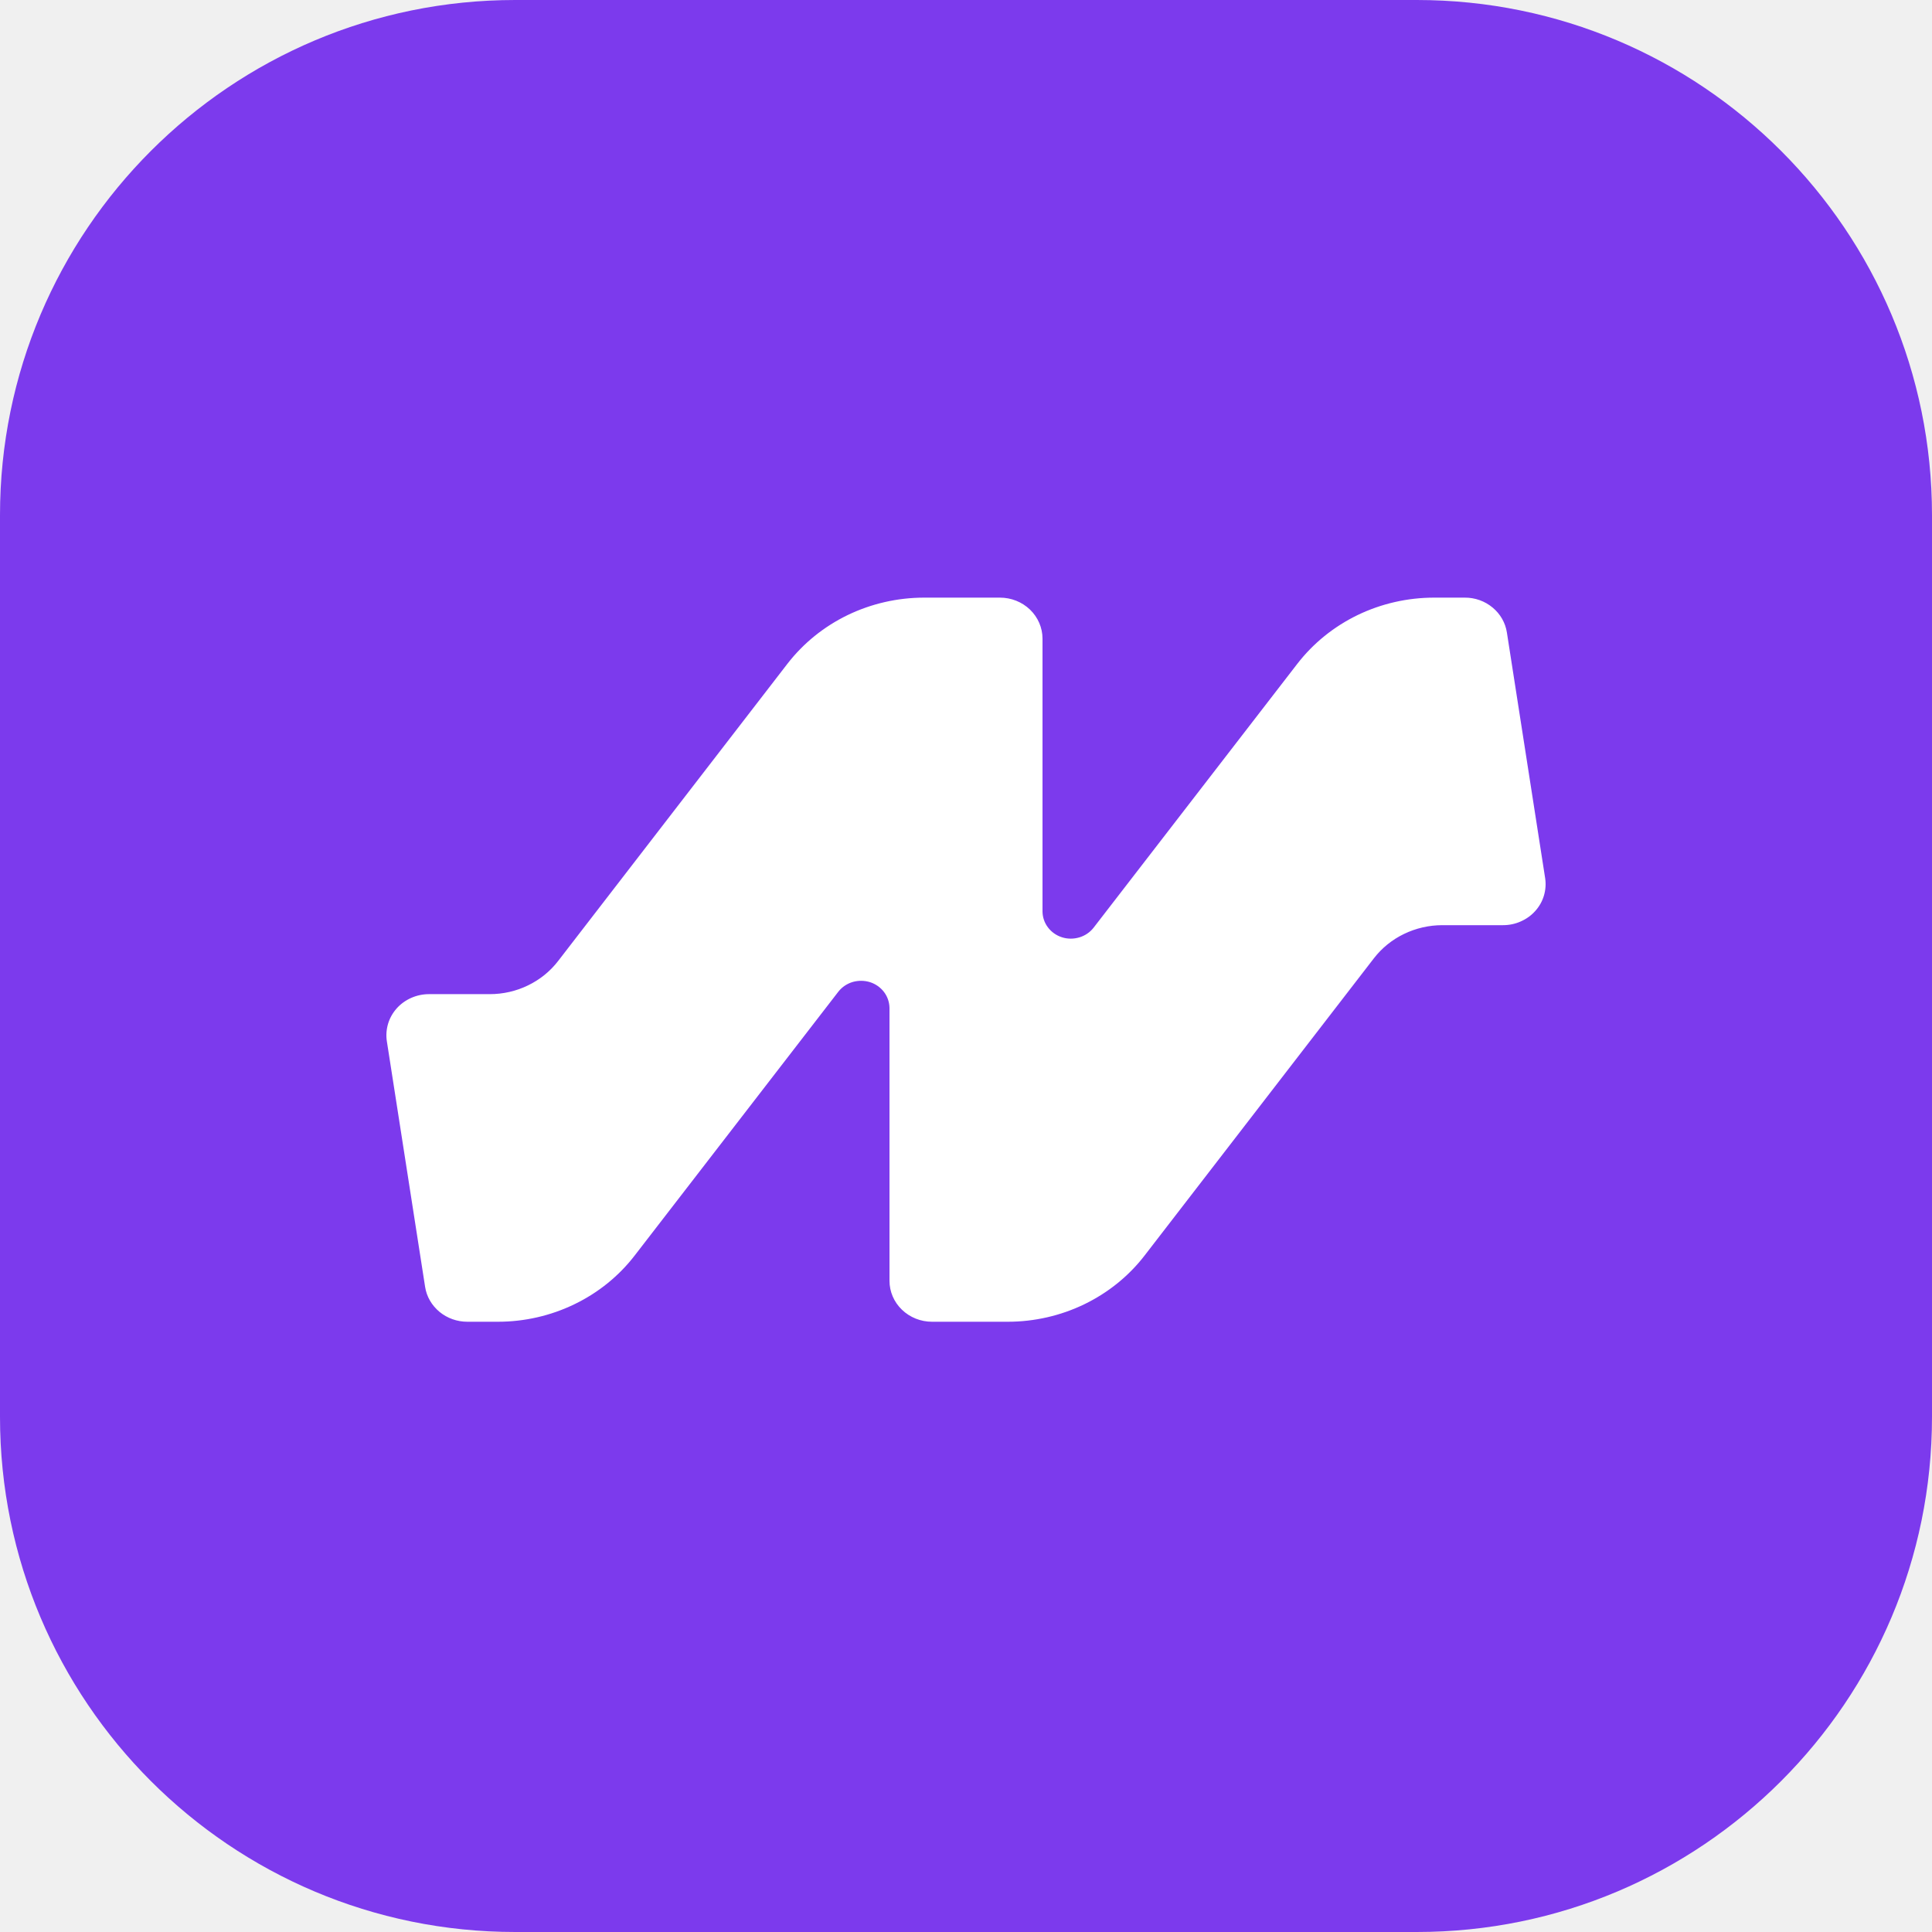
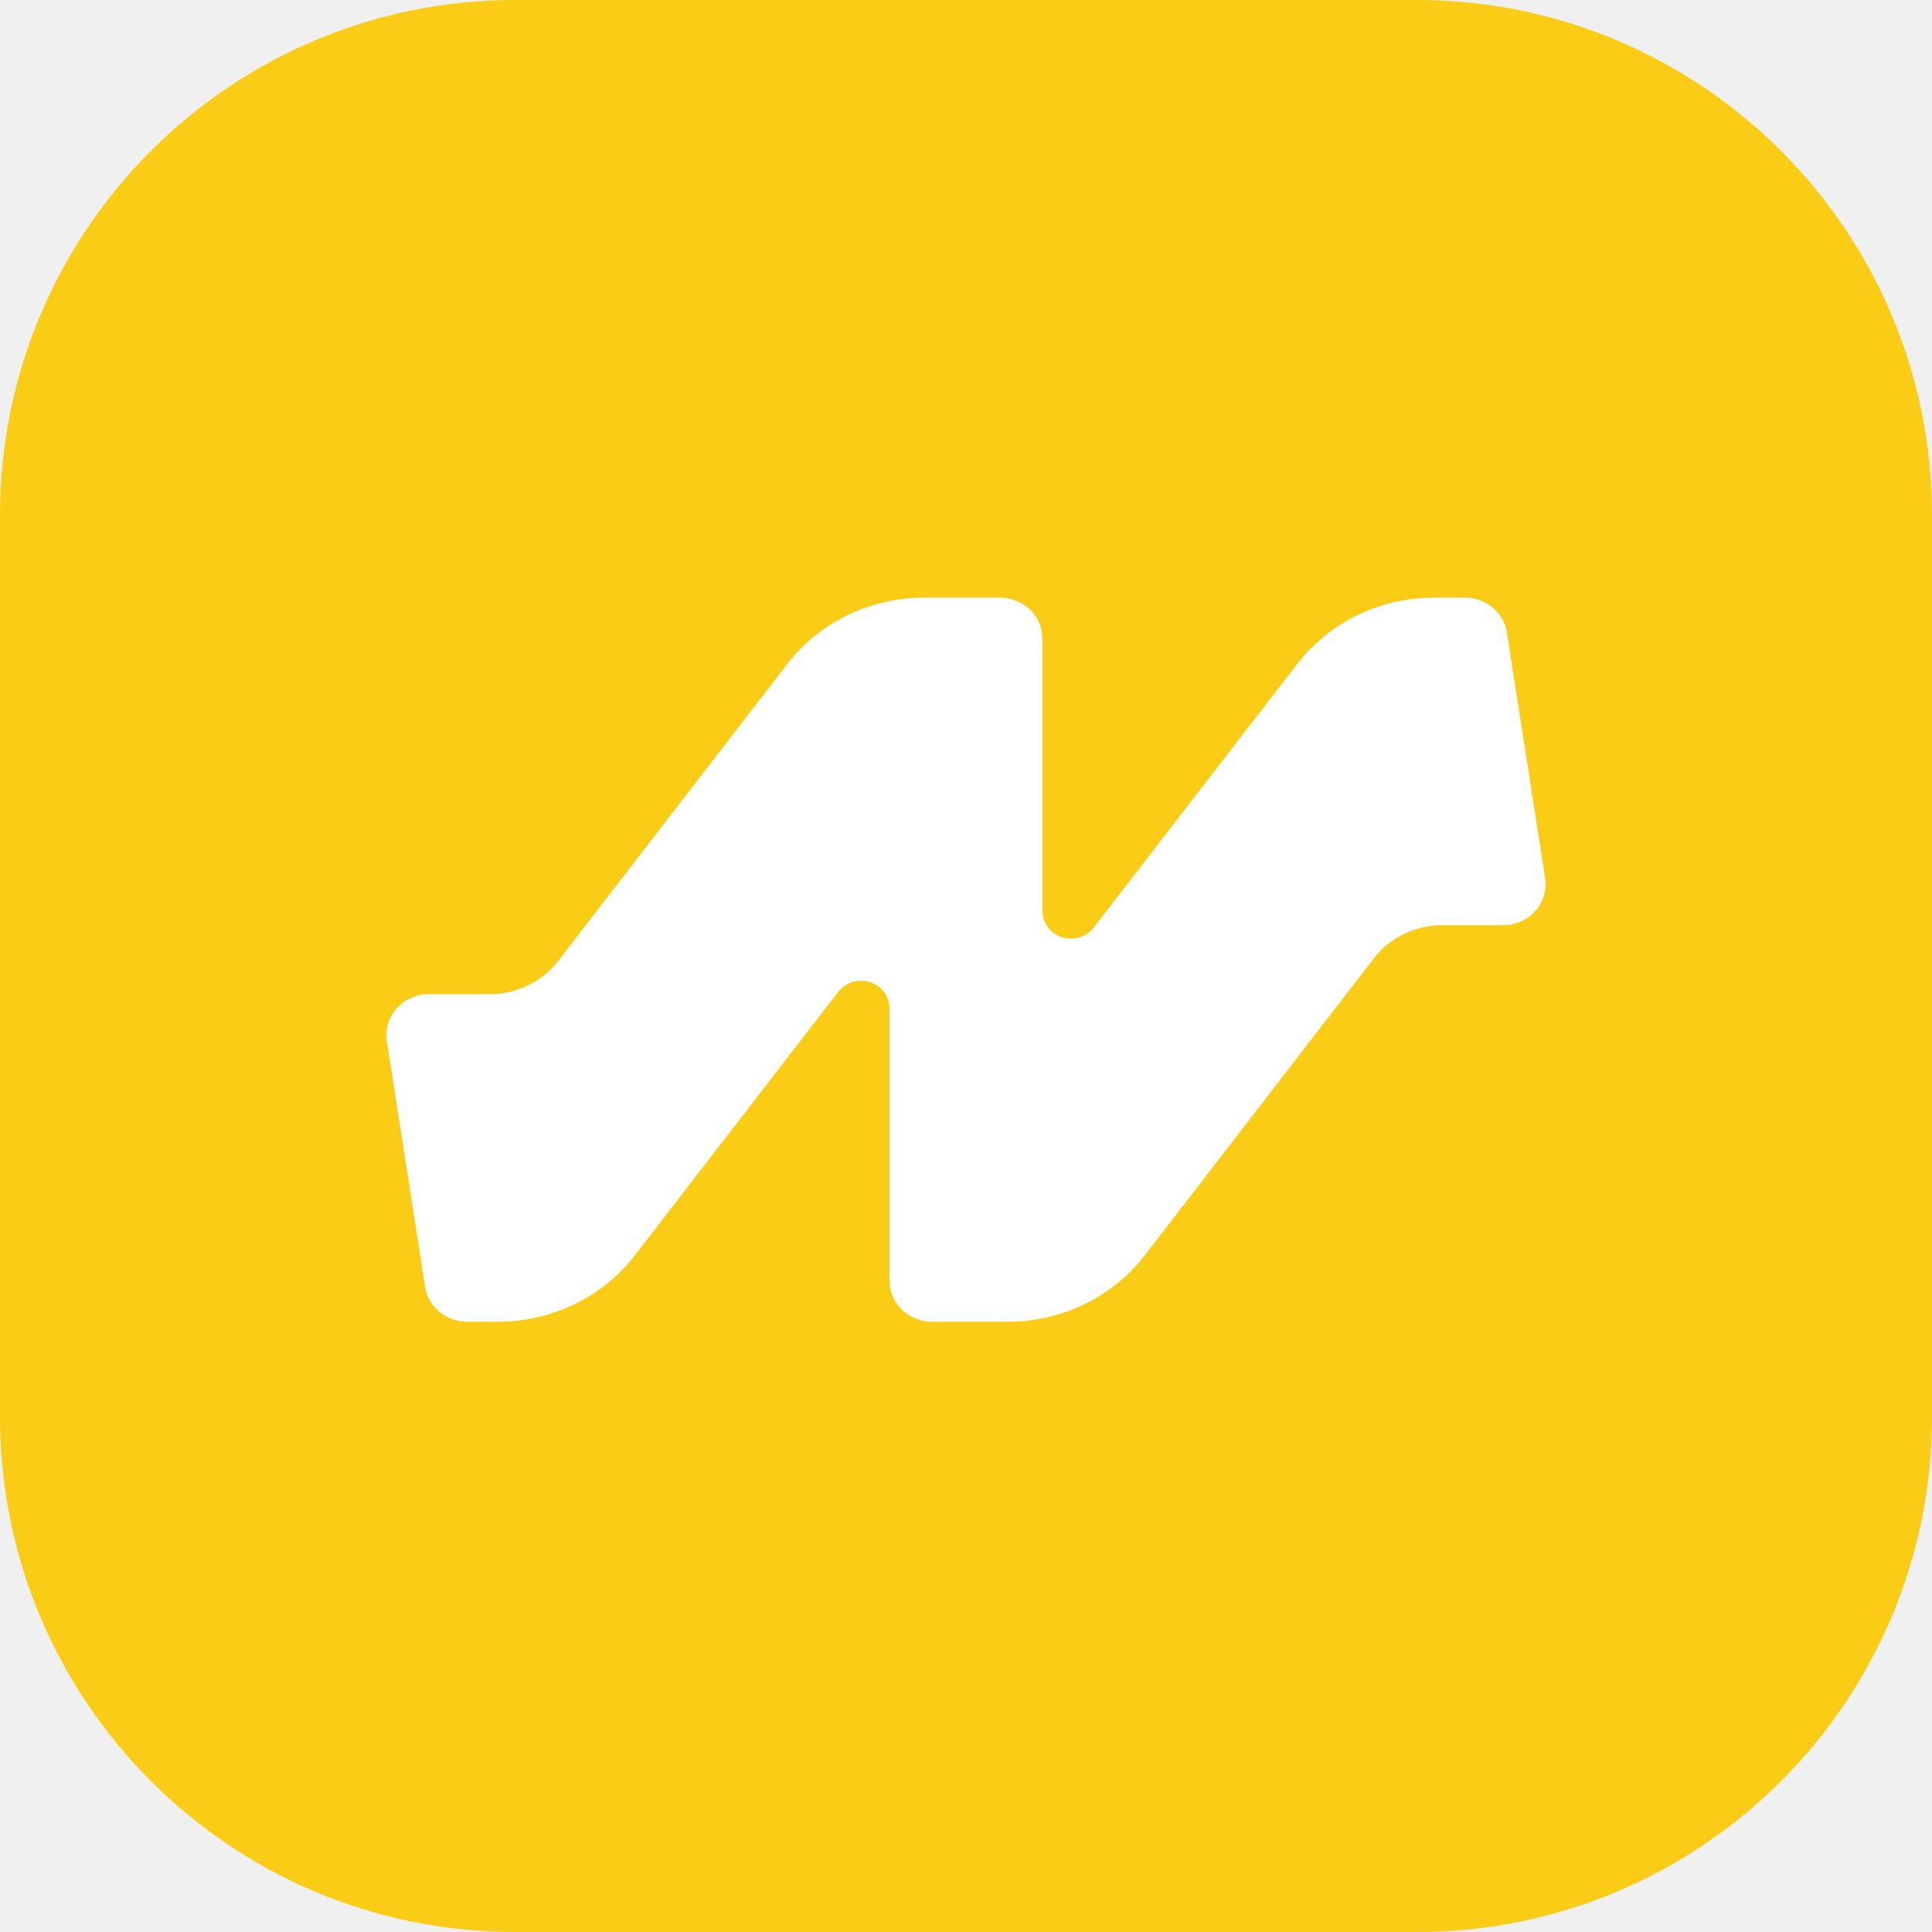
<svg xmlns="http://www.w3.org/2000/svg" width="30" height="30" viewBox="0 0 30 30" fill="none">
  <g clip-path="url(#clip0_110_308)">
-     <path d="M22 0H8C3.582 0 0 3.582 0 8V22C0 26.418 3.582 30 8 30H22C26.418 30 30 26.418 30 22V8C30 3.582 26.418 0 22 0Z" fill="#7C3AED" />
+     <path d="M22 0H8C3.582 0 0 3.582 0 8V22C0 26.418 3.582 30 8 30H22C26.418 30 30 26.418 30 22V8C30 3.582 26.418 0 22 0Z" fill="#FACC15" />
    <path d="M22.396 14.366H23.339C23.434 14.366 23.528 14.347 23.614 14.308C23.701 14.27 23.778 14.215 23.84 14.145C23.902 14.076 23.948 13.995 23.974 13.907C24 13.819 24.007 13.727 23.993 13.636L23.399 9.822C23.376 9.671 23.297 9.533 23.177 9.434C23.057 9.334 22.904 9.279 22.745 9.28H22.269C21.856 9.28 21.449 9.373 21.08 9.551C20.711 9.73 20.391 9.989 20.145 10.307L16.98 14.407C16.924 14.478 16.847 14.53 16.759 14.556C16.671 14.582 16.577 14.582 16.49 14.554C16.402 14.526 16.326 14.472 16.272 14.4C16.218 14.329 16.189 14.242 16.188 14.154V9.916C16.188 9.748 16.118 9.586 15.994 9.466C15.87 9.347 15.702 9.28 15.527 9.28H14.351C13.938 9.28 13.531 9.373 13.162 9.551C12.793 9.73 12.473 9.989 12.227 10.307L8.666 14.923C8.543 15.083 8.383 15.212 8.199 15.301C8.015 15.391 7.811 15.437 7.605 15.437H6.661C6.566 15.437 6.472 15.457 6.386 15.495C6.299 15.533 6.222 15.589 6.16 15.658C6.098 15.728 6.052 15.809 6.026 15.897C6 15.985 5.993 16.078 6.007 16.168L6.601 19.982C6.624 20.133 6.704 20.27 6.824 20.37C6.944 20.469 7.097 20.524 7.256 20.524H7.731C8.144 20.524 8.551 20.431 8.92 20.252C9.289 20.074 9.609 19.815 9.855 19.496L13.02 15.396C13.076 15.326 13.153 15.274 13.241 15.248C13.329 15.223 13.423 15.224 13.51 15.251C13.597 15.279 13.673 15.333 13.727 15.404C13.781 15.475 13.81 15.561 13.812 15.649V19.888C13.812 20.056 13.881 20.218 14.005 20.337C14.129 20.457 14.297 20.524 14.472 20.524H15.648C16.061 20.524 16.469 20.431 16.838 20.252C17.206 20.074 17.527 19.815 17.773 19.496L21.334 14.88C21.457 14.721 21.617 14.591 21.802 14.502C21.986 14.413 22.19 14.366 22.396 14.366Z" fill="white" />
  </g>
  <defs>
    <clipPath id="clip0_110_308">
      <rect width="30" height="30" fill="white" />
    </clipPath>
  </defs>
</svg>
